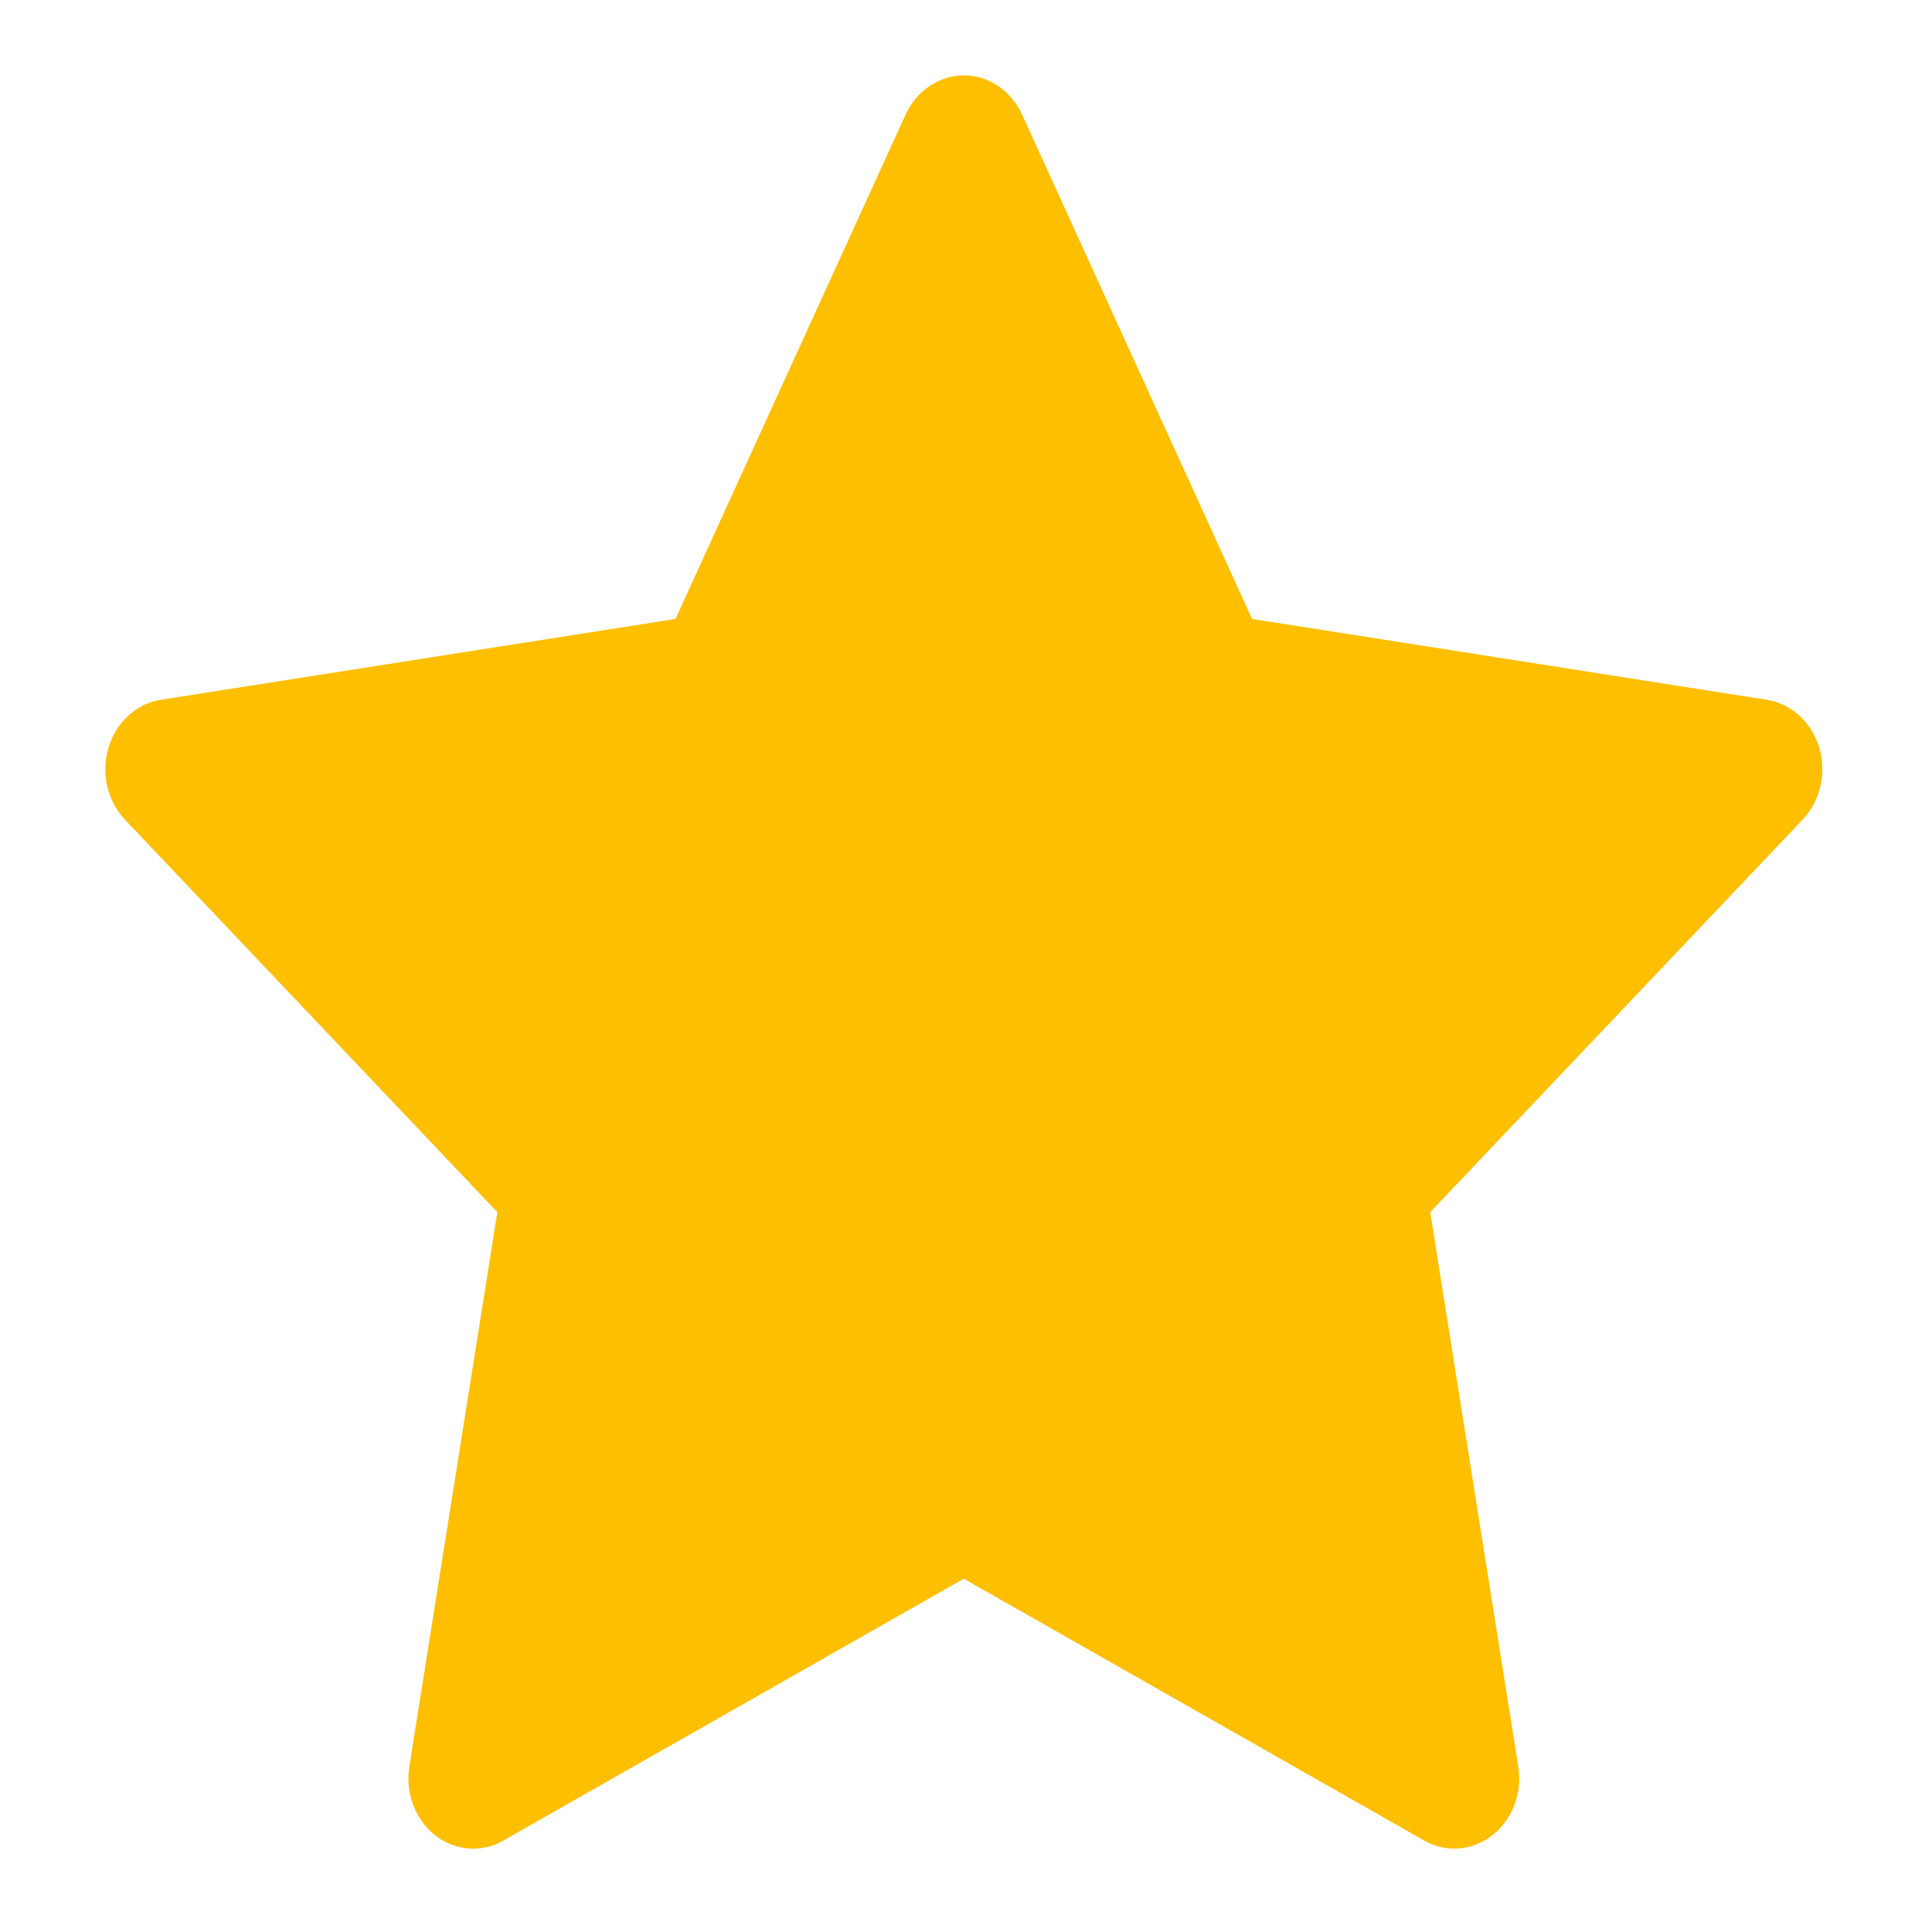
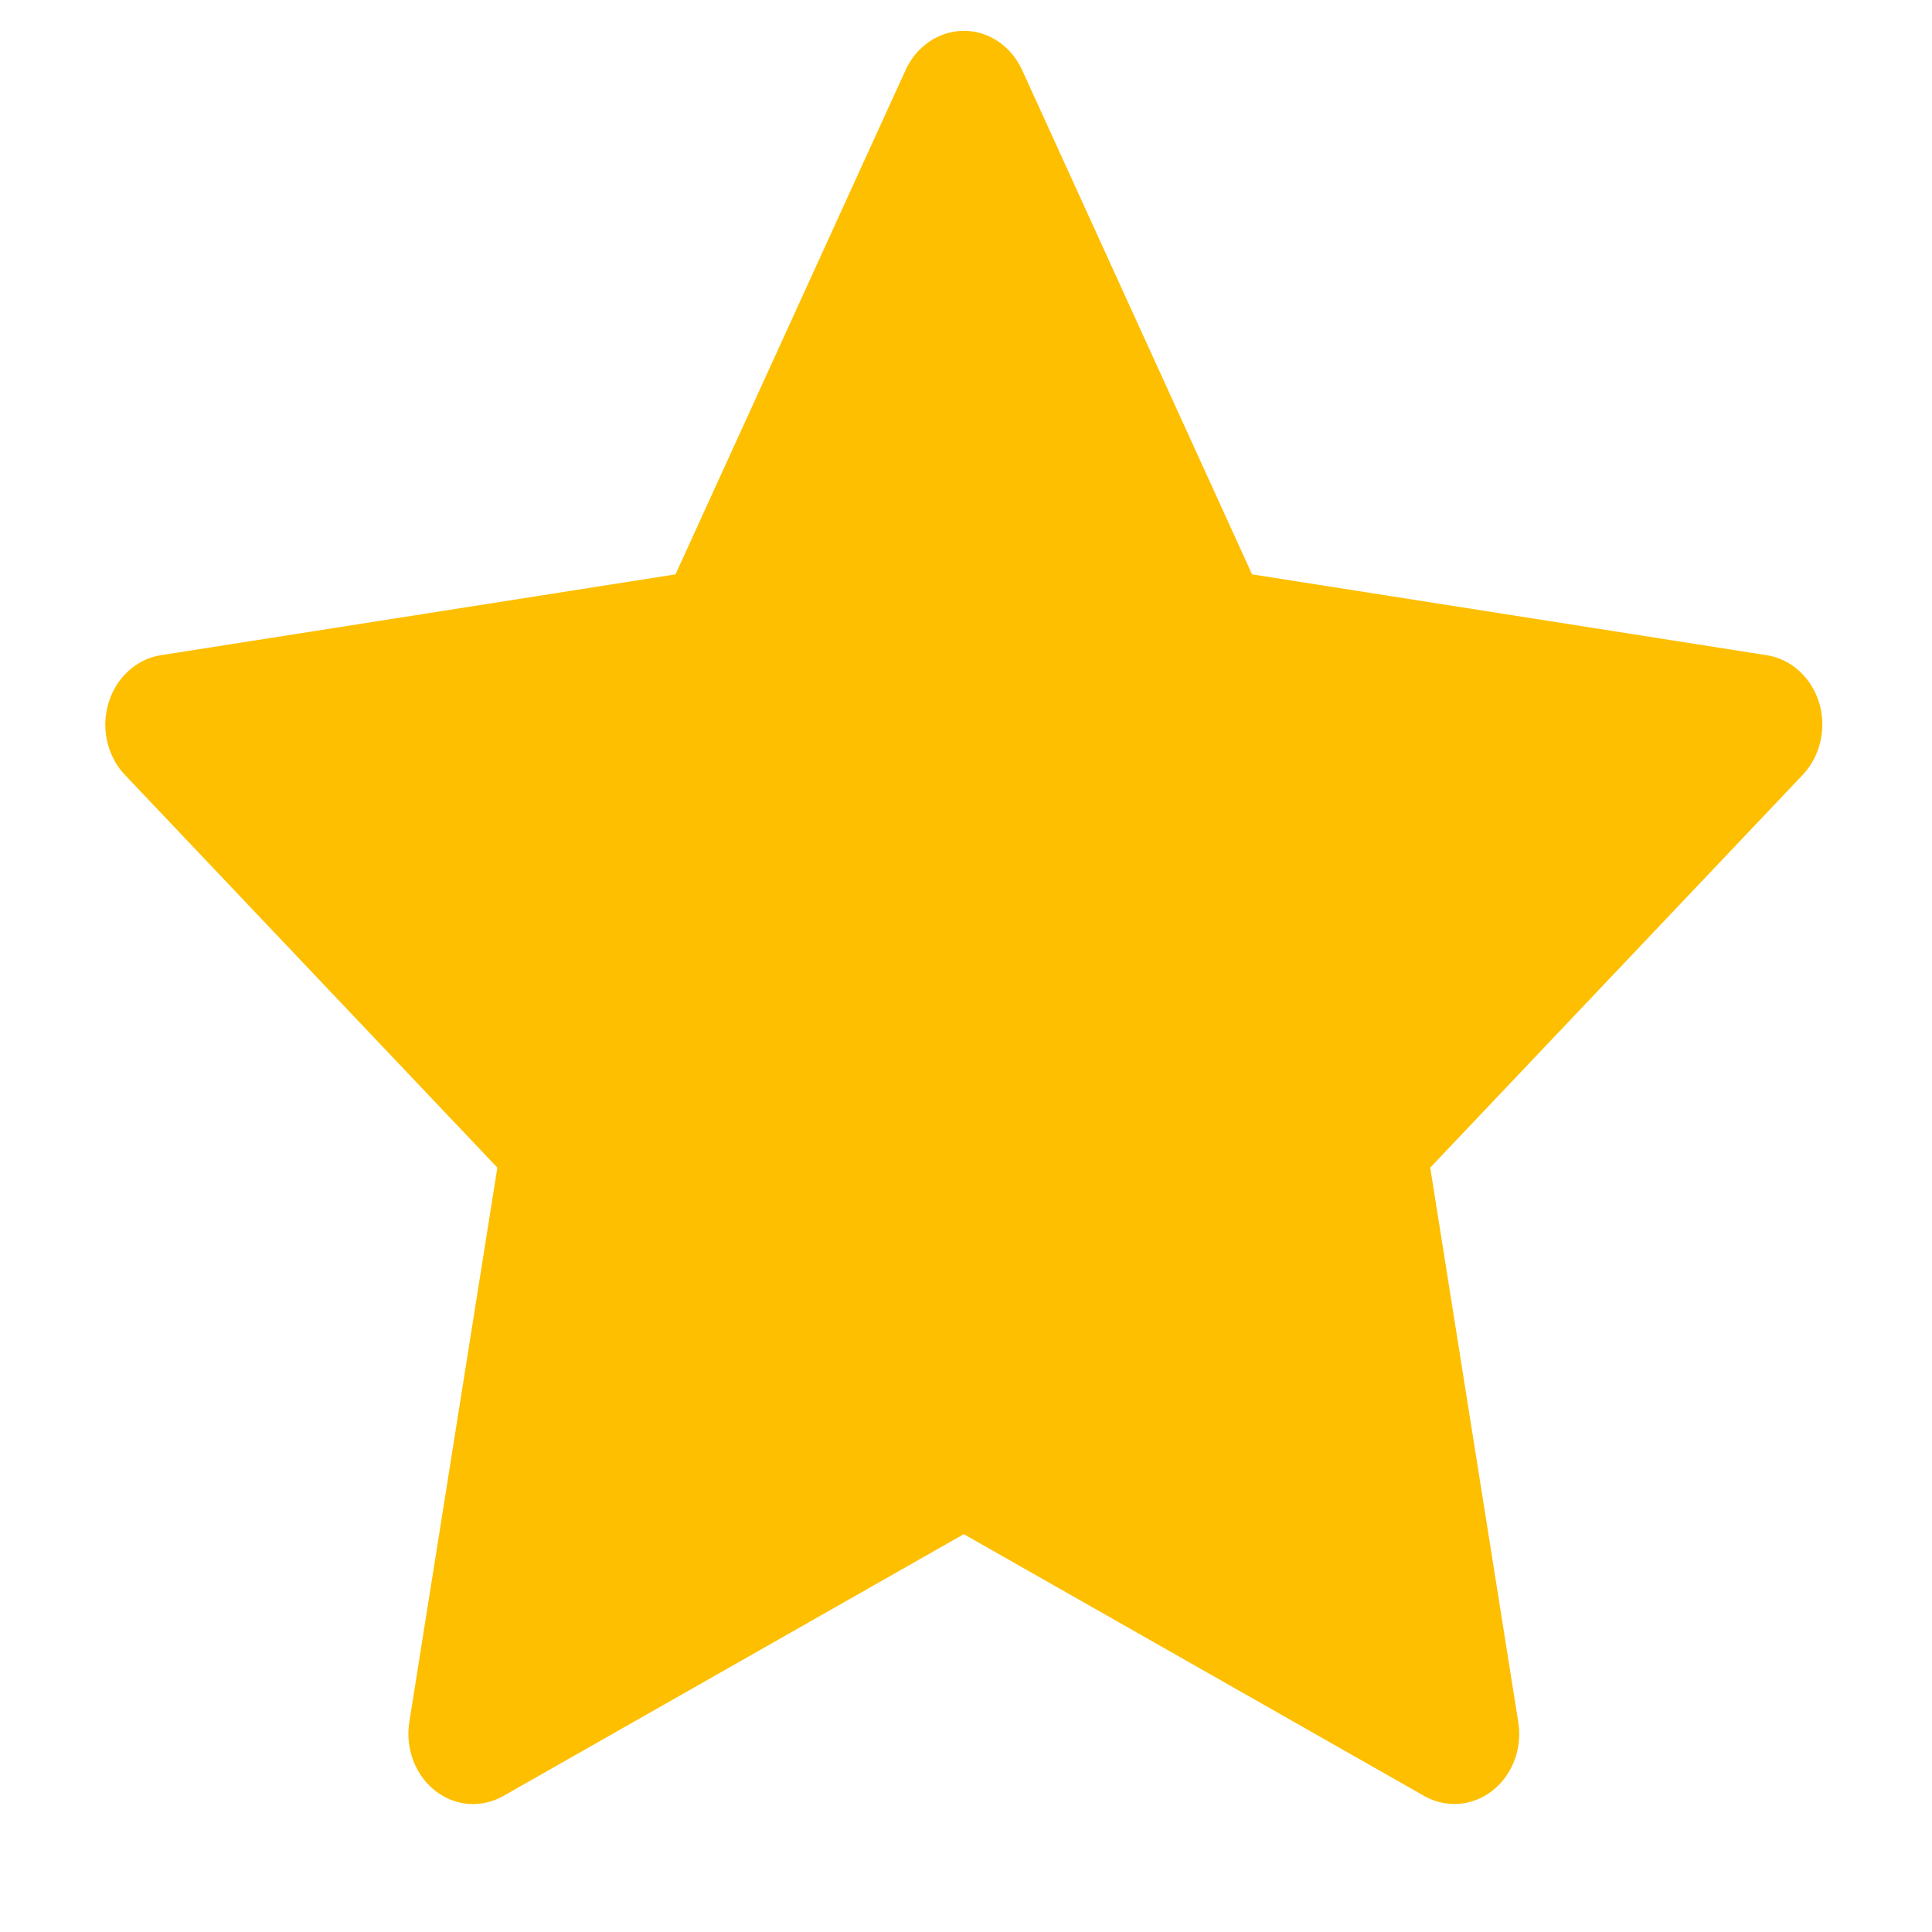
<svg xmlns="http://www.w3.org/2000/svg" width="14" height="14" viewBox="0 0 14 14" fill="none">
-   <path d="M12.803 5.071L9.073 4.485L7.406 0.829C7.36 0.729 7.285 0.648 7.193 0.599C6.961 0.475 6.679 0.578 6.563 0.829L4.895 4.485L1.165 5.071C1.063 5.087 0.969 5.139 0.897 5.219C0.81 5.316 0.762 5.446 0.763 5.581C0.765 5.716 0.816 5.844 0.905 5.939L3.604 8.784L2.966 12.802C2.951 12.895 2.961 12.991 2.994 13.079C3.027 13.167 3.082 13.243 3.153 13.299C3.224 13.355 3.308 13.388 3.396 13.395C3.483 13.401 3.571 13.382 3.648 13.337L6.984 11.44L10.32 13.337C10.411 13.39 10.517 13.407 10.619 13.388C10.874 13.34 11.046 13.078 11.002 12.802L10.364 8.784L13.063 5.939C13.136 5.861 13.185 5.759 13.2 5.648C13.239 5.37 13.06 5.112 12.803 5.071V5.071Z" fill="#FDBF00" />
+   <path d="M12.803 4.748L9.073 4.162L7.406 0.506C7.36 0.406 7.285 0.325 7.193 0.276C6.961 0.152 6.679 0.255 6.563 0.506L4.895 4.162L1.165 4.748C1.063 4.764 0.969 4.816 0.897 4.896C0.81 4.992 0.762 5.123 0.763 5.258C0.765 5.392 0.816 5.521 0.905 5.615L3.604 8.461L2.966 12.479C2.951 12.572 2.961 12.668 2.994 12.756C3.027 12.844 3.082 12.92 3.153 12.976C3.224 13.032 3.308 13.065 3.396 13.072C3.483 13.078 3.571 13.058 3.648 13.014L6.984 11.117L10.32 13.014C10.411 13.066 10.517 13.084 10.619 13.065C10.874 13.017 11.046 12.755 11.002 12.479L10.364 8.461L13.063 5.615C13.136 5.538 13.185 5.436 13.2 5.325C13.239 5.047 13.06 4.789 12.803 4.748V4.748Z" fill="#FDBF00" />
</svg>
